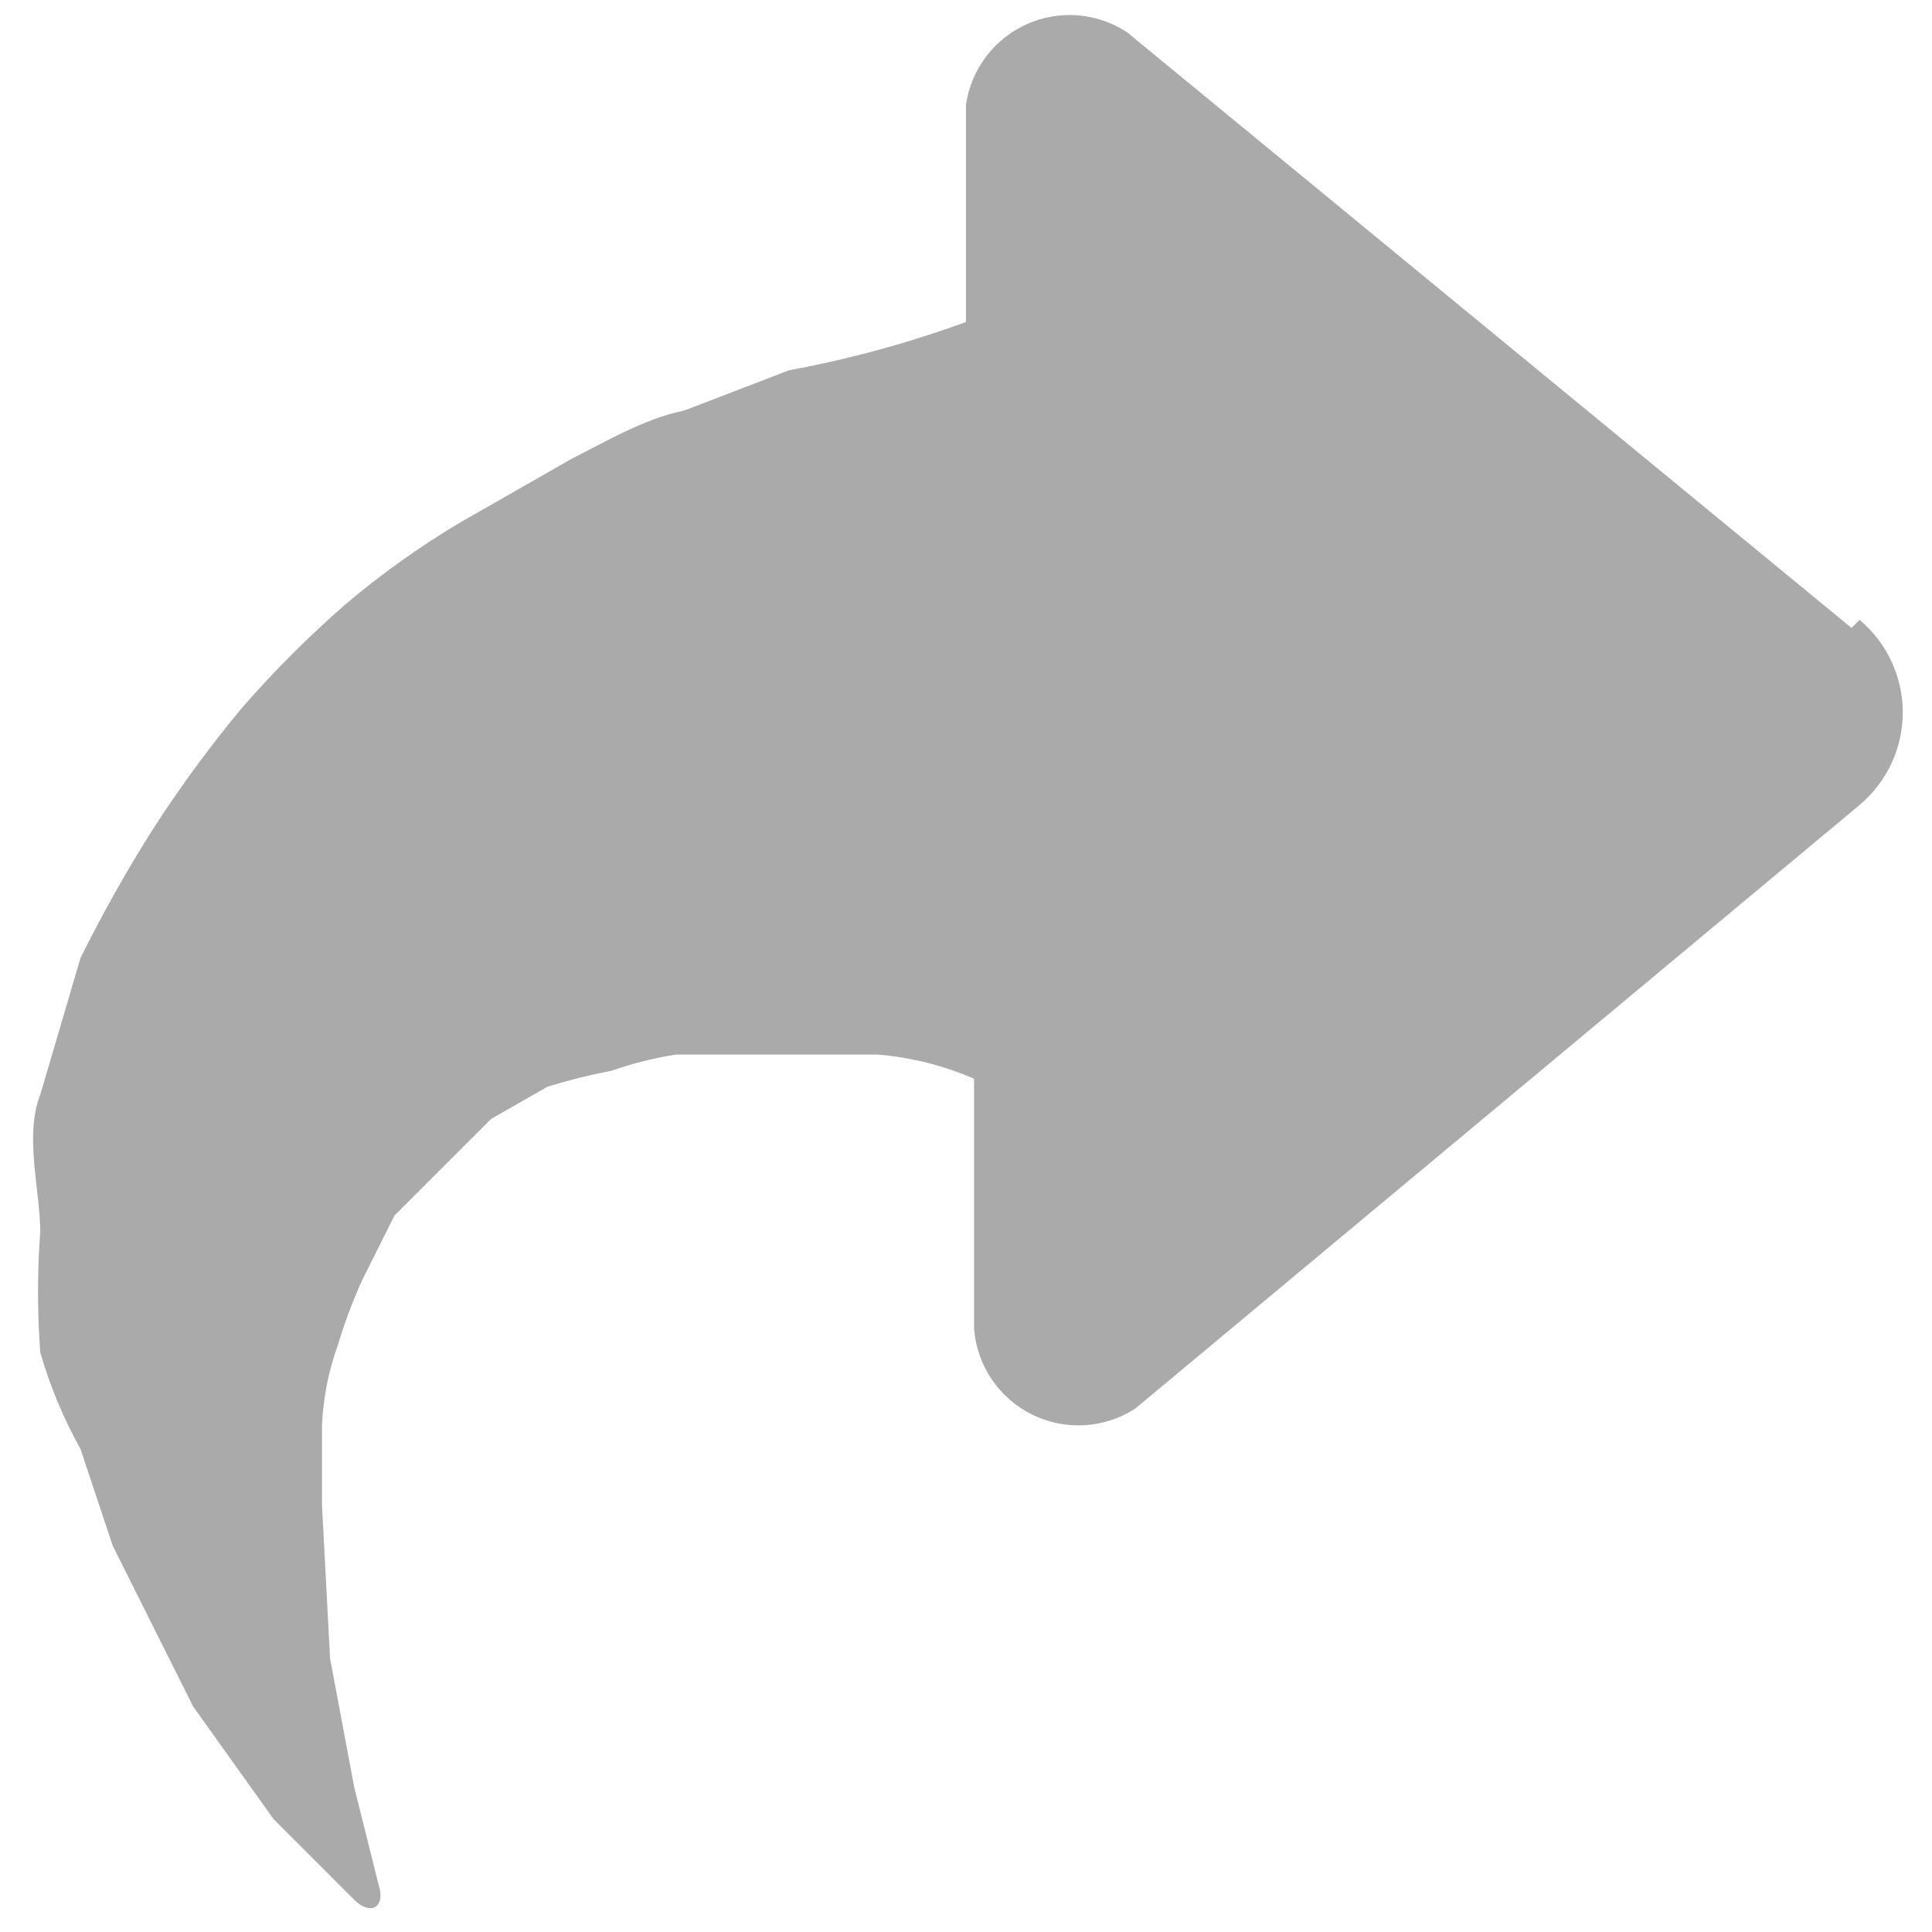
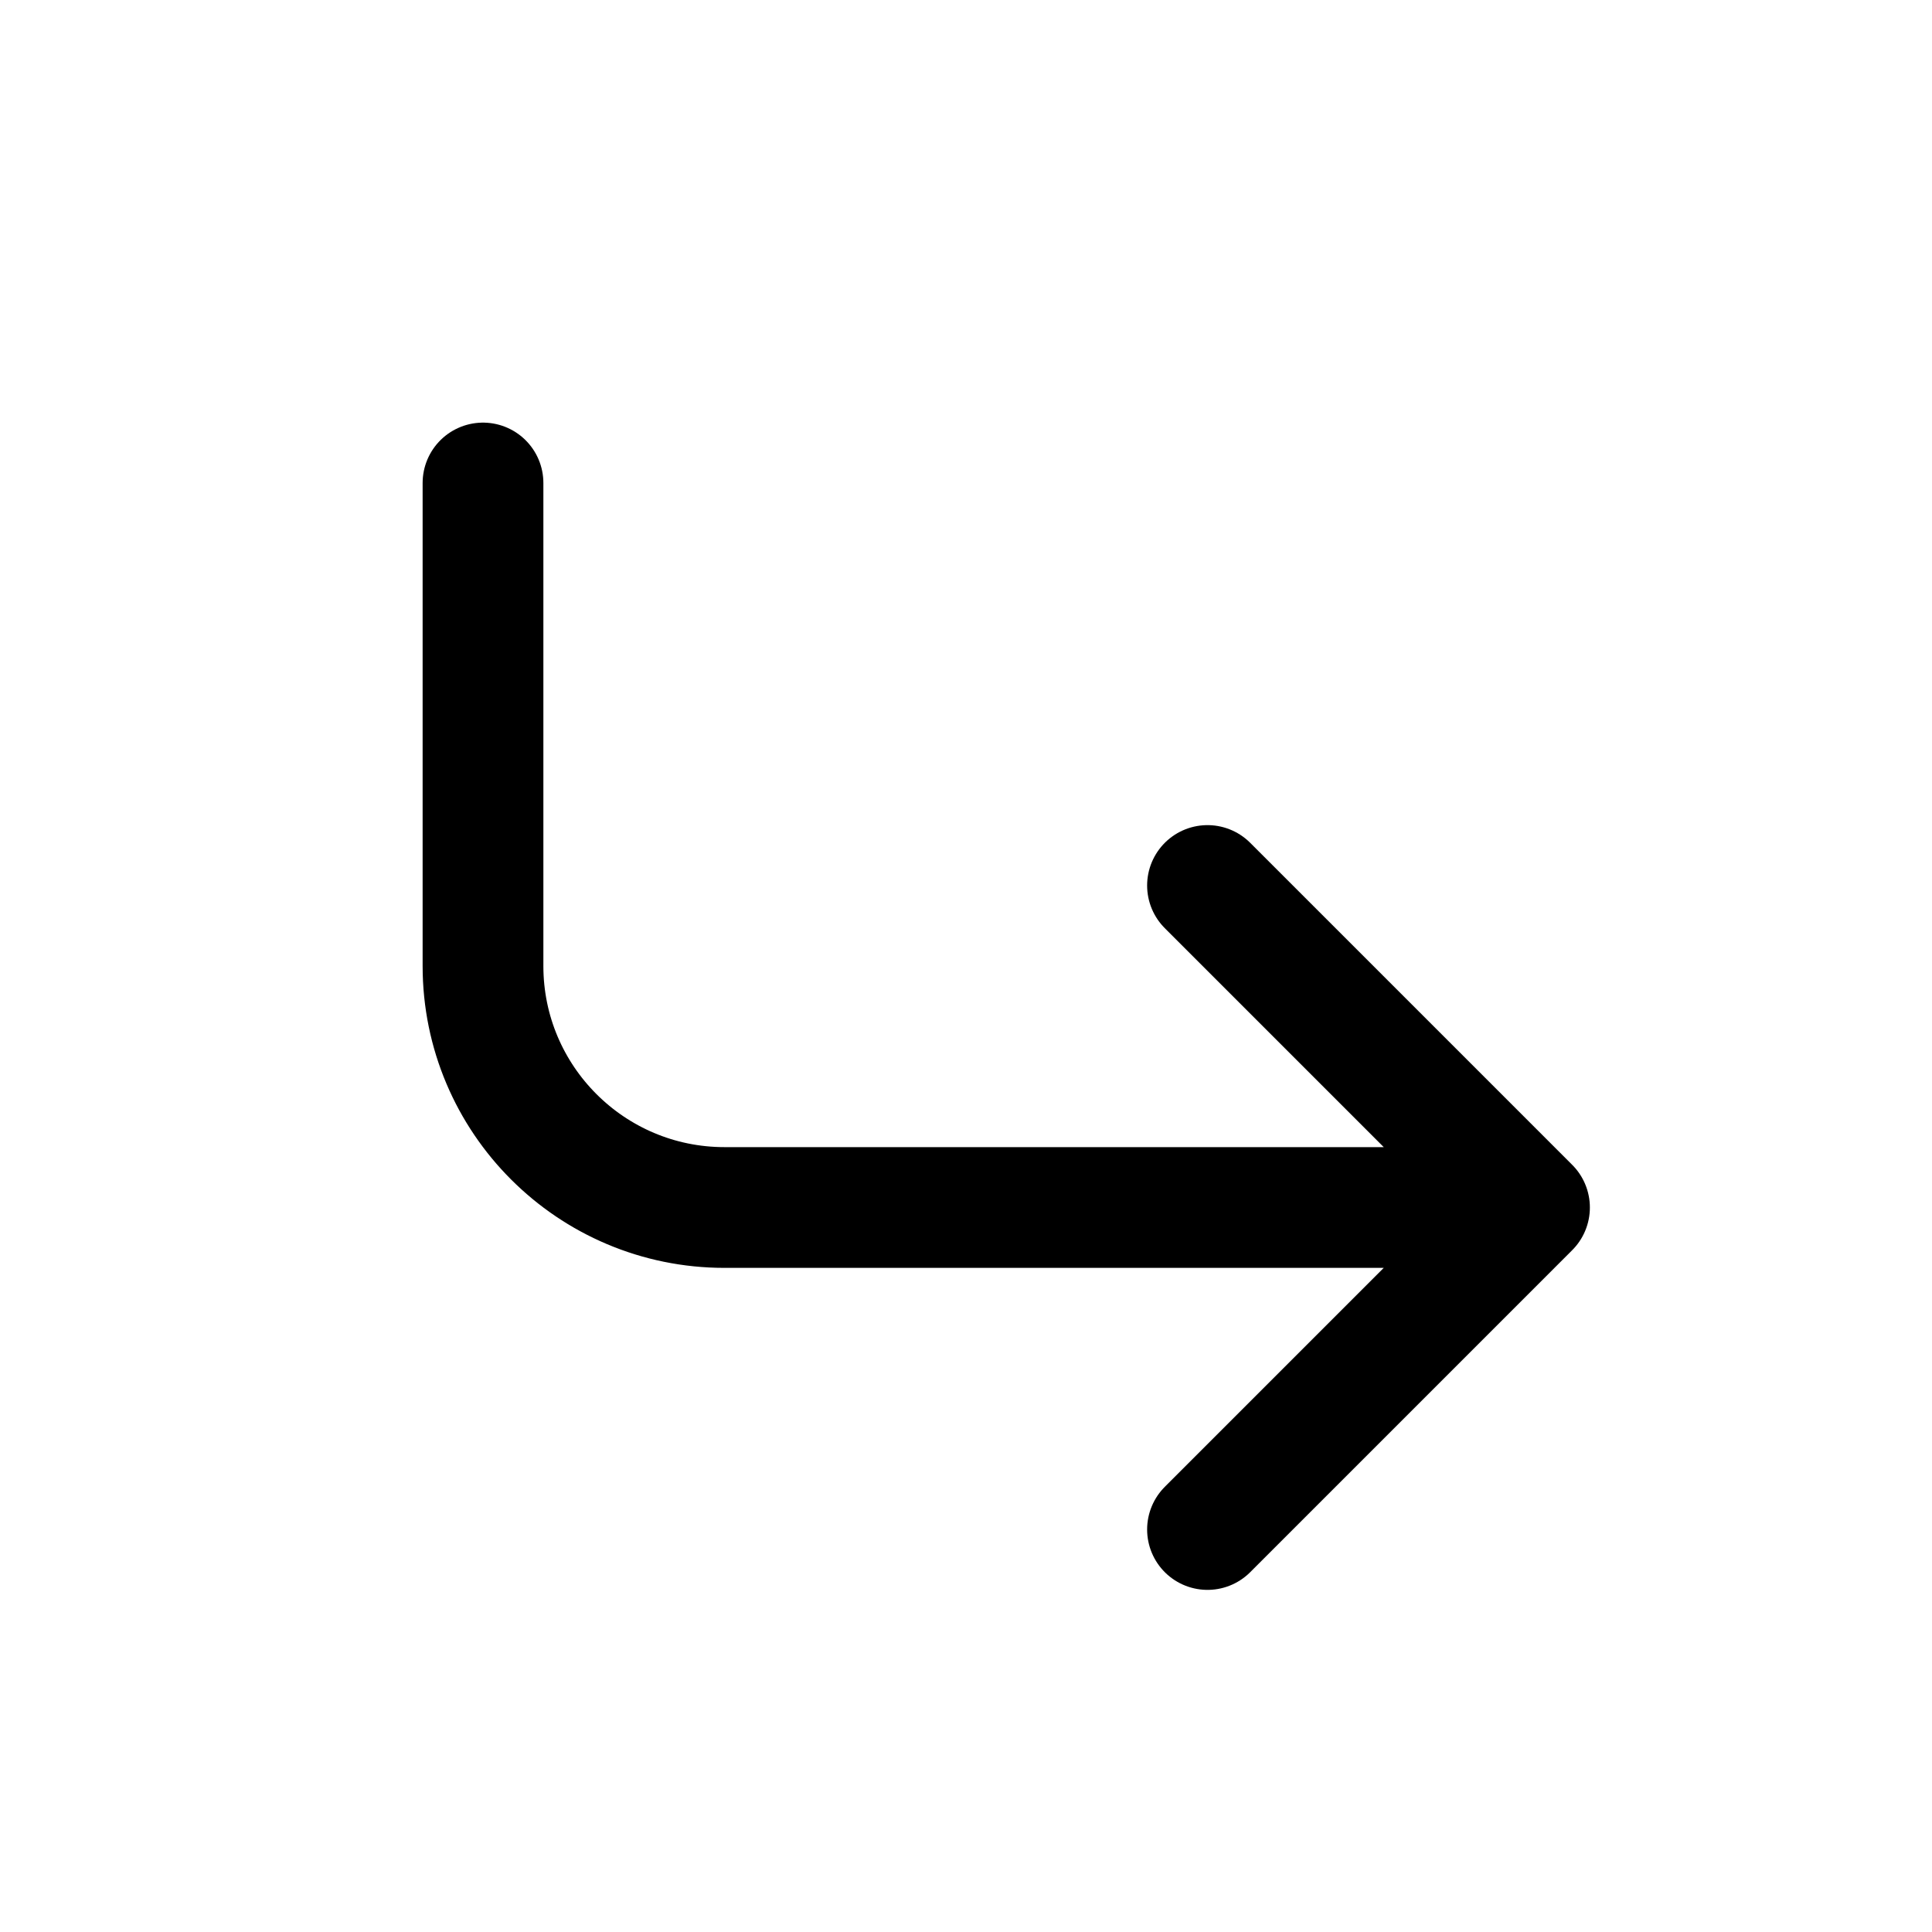
- <svg xmlns="http://www.w3.org/2000/svg" width="24" height="24" viewBox="0 0 24 24">
-   <path fill="#aaa" d="M23 7.8L14 .4a1.3 1.3 0 0 0-2 .9V4a13.6 13.6 0 0 1-2.2.6l-1.3.5c-.5.1-1 .4-1.4.6l-.7.4-.7.4a10.6 10.6 0 0 0-1.4 1A13.2 13.2 0 0 0 3 8.8a15.3 15.3 0 0 0-1.1 1.5 17.6 17.6 0 0 0-.9 1.6l-.5 1.7c-.2.5 0 1.2 0 1.7a10.2 10.2 0 0 0 0 1.5A5.7 5.7 0 0 0 1 18l.4 1.2 1 2 1 1.4 1 1c.2.2.4.1.3-.2l-.3-1.2-.3-1.6-.1-1.9v-1a3.4 3.4 0 0 1 .2-1 6.4 6.4 0 0 1 .3-.8l.4-.8.6-.6.6-.6.7-.4a7.5 7.5 0 0 1 .8-.2 4.5 4.5 0 0 1 .8-.2h2.5a3.8 3.8 0 0 1 1.2.3v3.1a1.3 1.3 0 0 0 2 1l9-7.5a1.5 1.5 0 0 0 0-2.3z" />
+ <svg xmlns="http://www.w3.org/2000/svg" data-icon-name="icon-tabler-corner-down-right" width="24" height="24" viewBox="0 0 24 24" stroke-width="1.5" stroke="currentColor" fill="none" stroke-linecap="round" stroke-linejoin="round" role="img">
+   <path stroke="none" d="M0 0h24v24H0z" fill="none" />
+   <path d="M6 6v6a3 3 0 0 0 3 3h10l-4 -4m0 8l4 -4" />
</svg>
